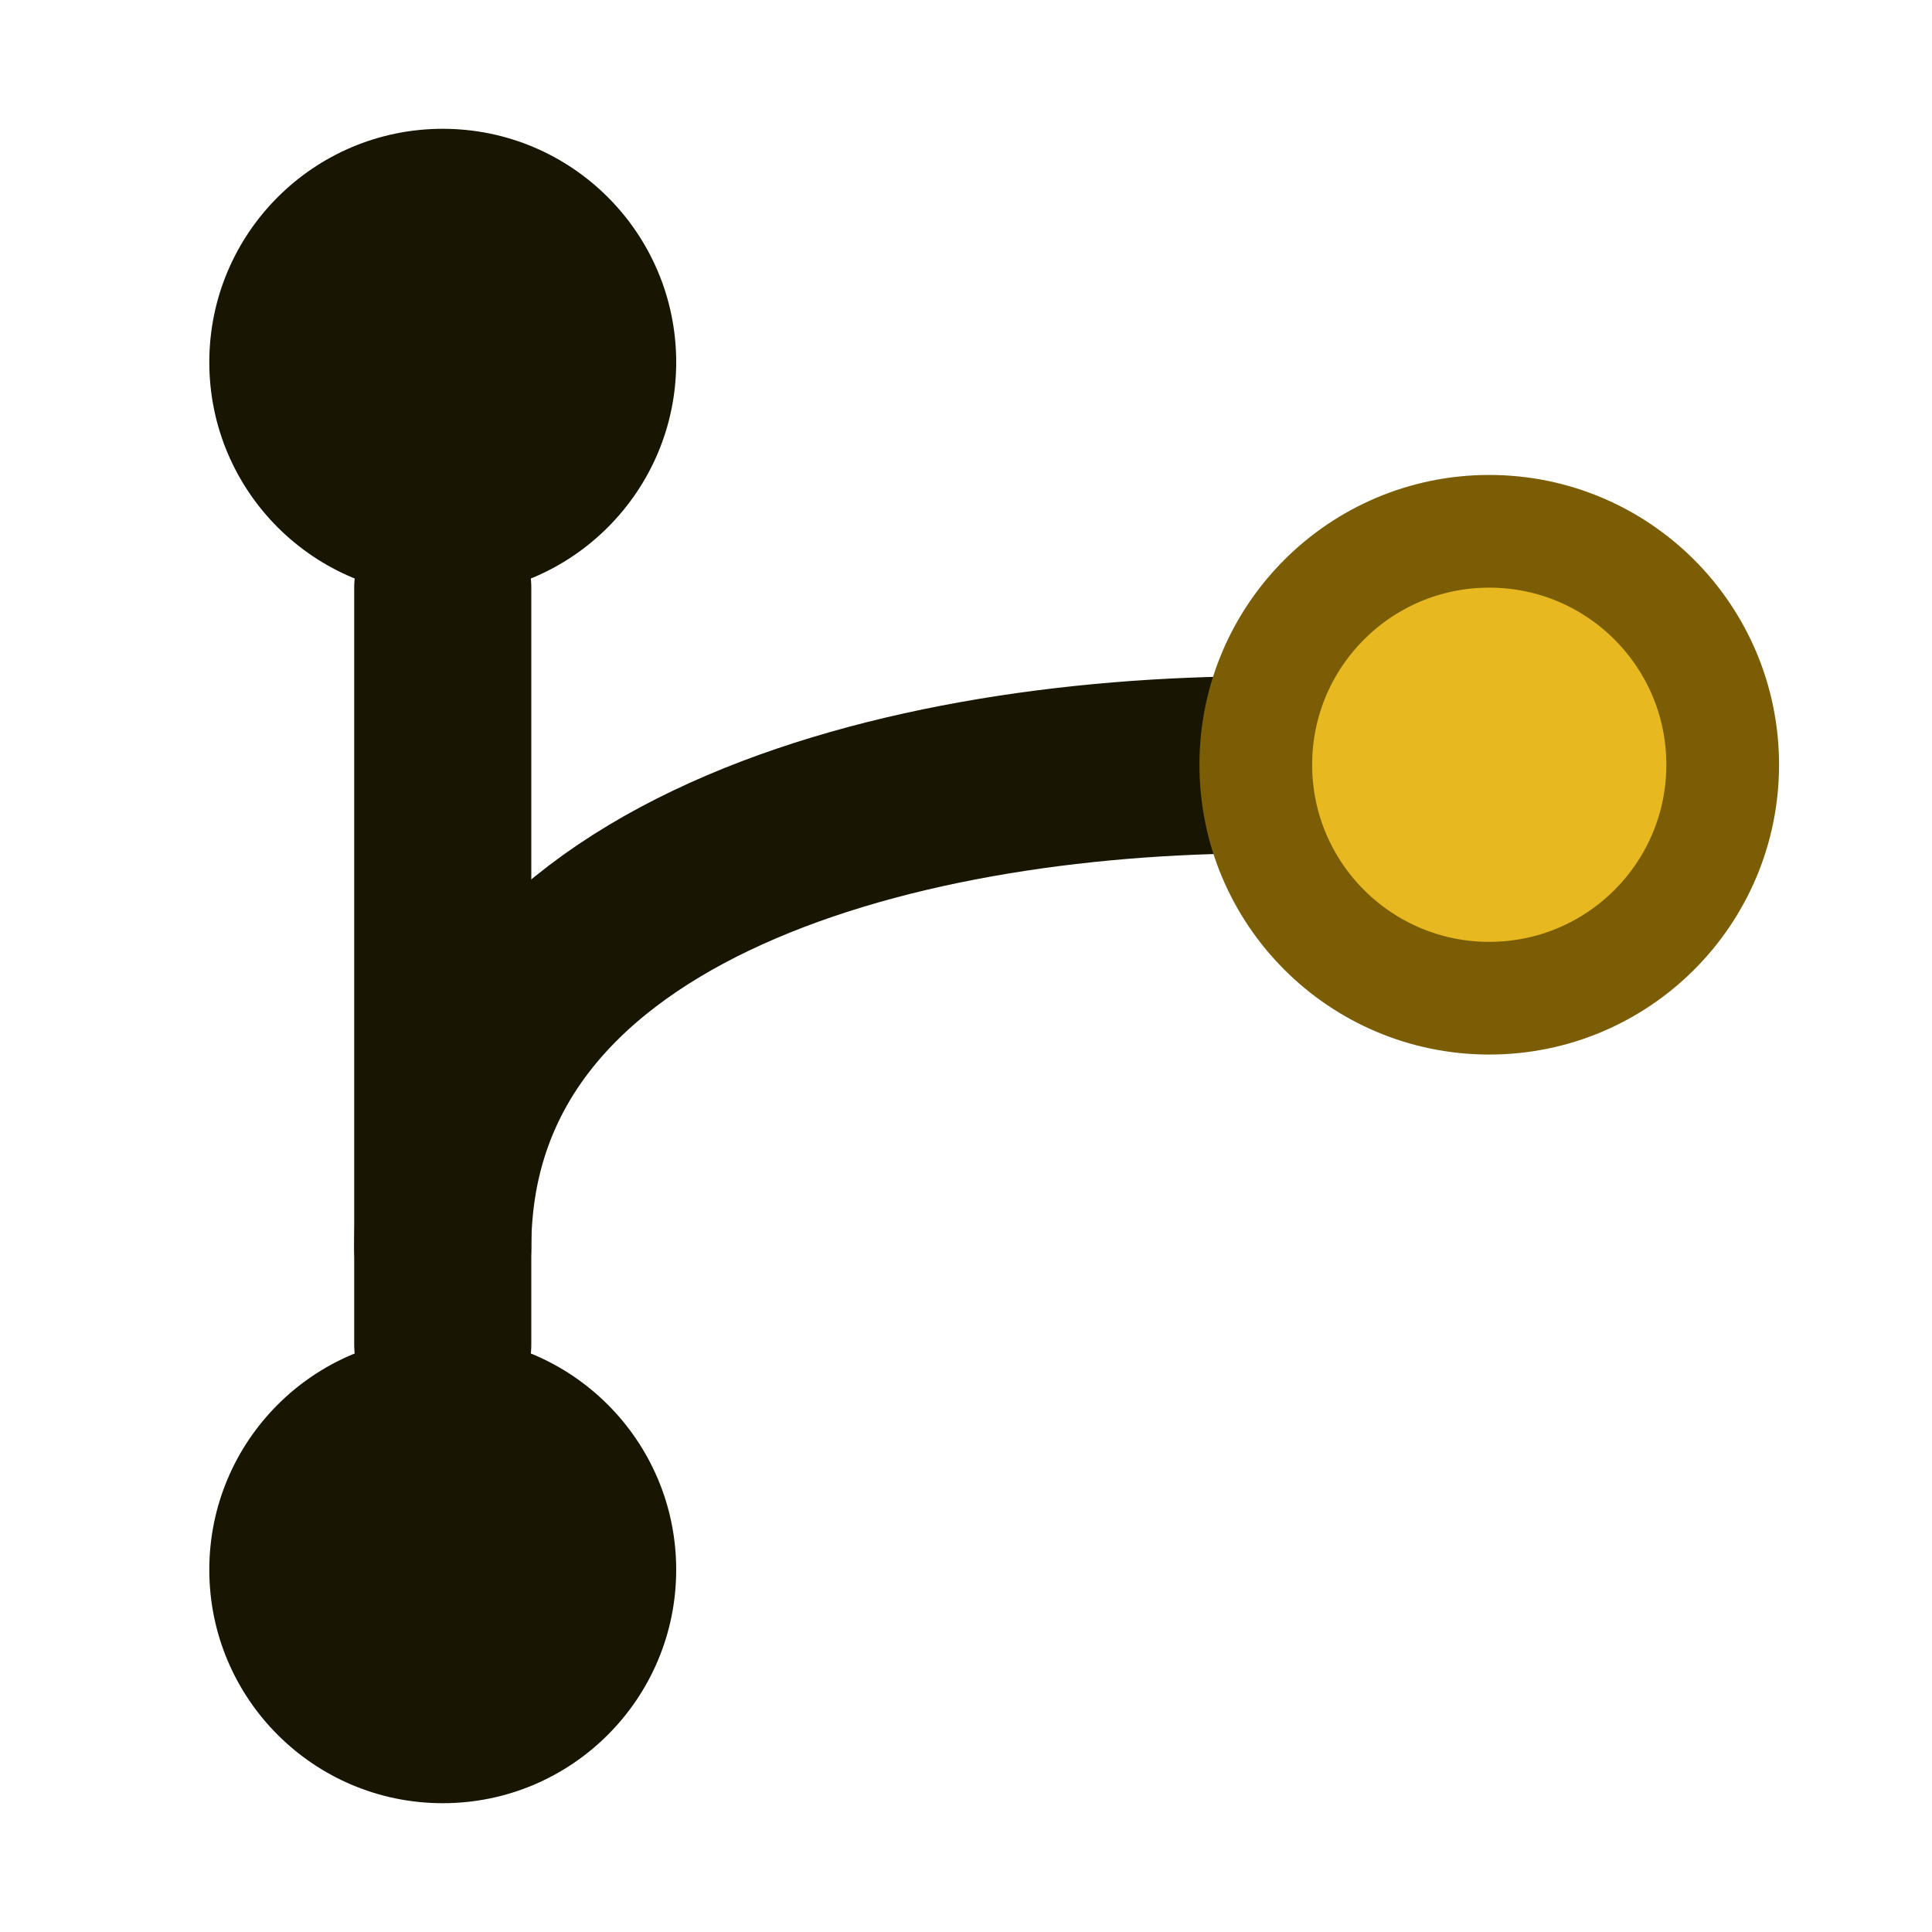
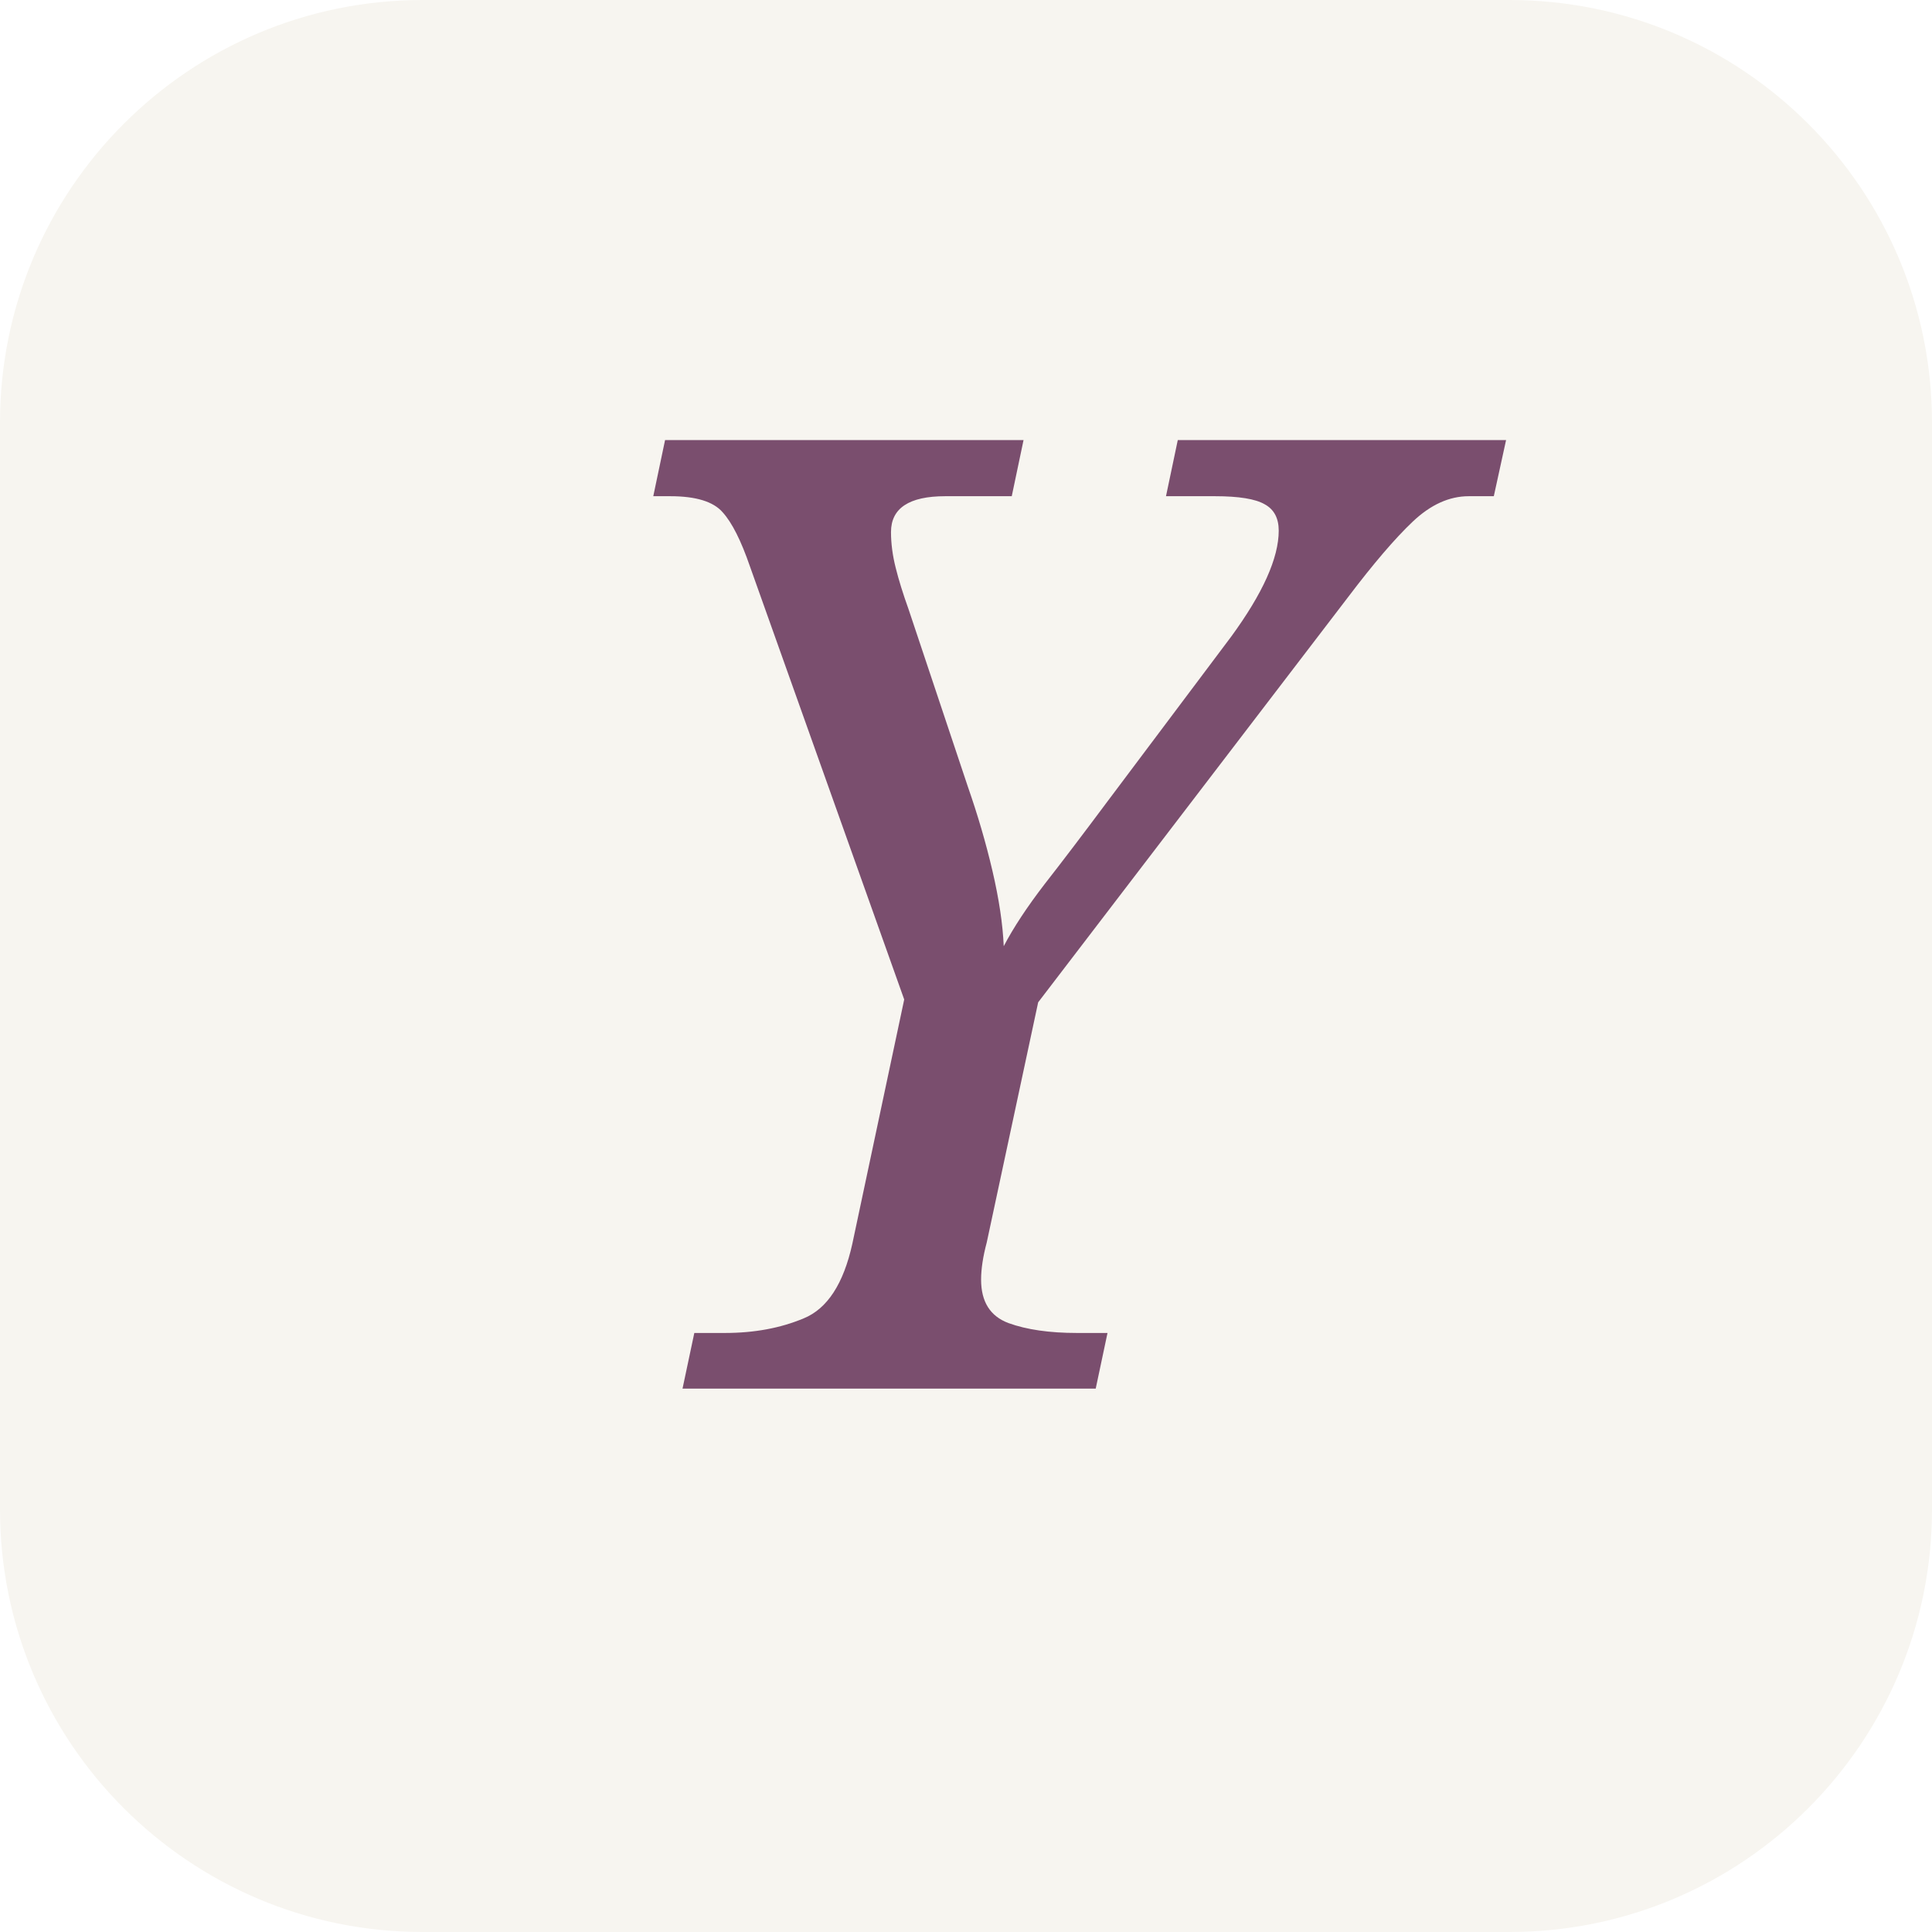
- <svg xmlns="http://www.w3.org/2000/svg" viewBox="0 0 24 24" fill="none">
-   <line x1="5.5" y1="7.3" x2="5.5" y2="16.7" stroke="#181602" stroke-width="2.2" stroke-linecap="round" />
-   <path d="M 5.5 15.5 C 5.5 11, 11 9.5, 15.7 9.5" stroke="#181602" stroke-width="2.2" stroke-linecap="round" fill="none" />
-   <circle cx="5.5" cy="4.5" r="2.9" fill="#181602" />
-   <circle cx="5.5" cy="19.5" r="2.9" fill="#181602" />
-   <circle cx="18.5" cy="9.5" r="2.9" fill="#e8b820" stroke="#7a5d05" stroke-width="1.4" />
+ <svg xmlns="http://www.w3.org/2000/svg" viewBox="0 0 64 64">
+   <rect width="64" height="64" rx="14" fill="#F7F5F0" />
+   <text x="32" y="46" text-anchor="middle" font-family="'Source Serif 4', 'Source Serif Pro', Georgia, serif" font-style="italic" font-weight="500" font-size="44" letter-spacing="-1" fill="#7A4E6E">Y</text>
</svg>
